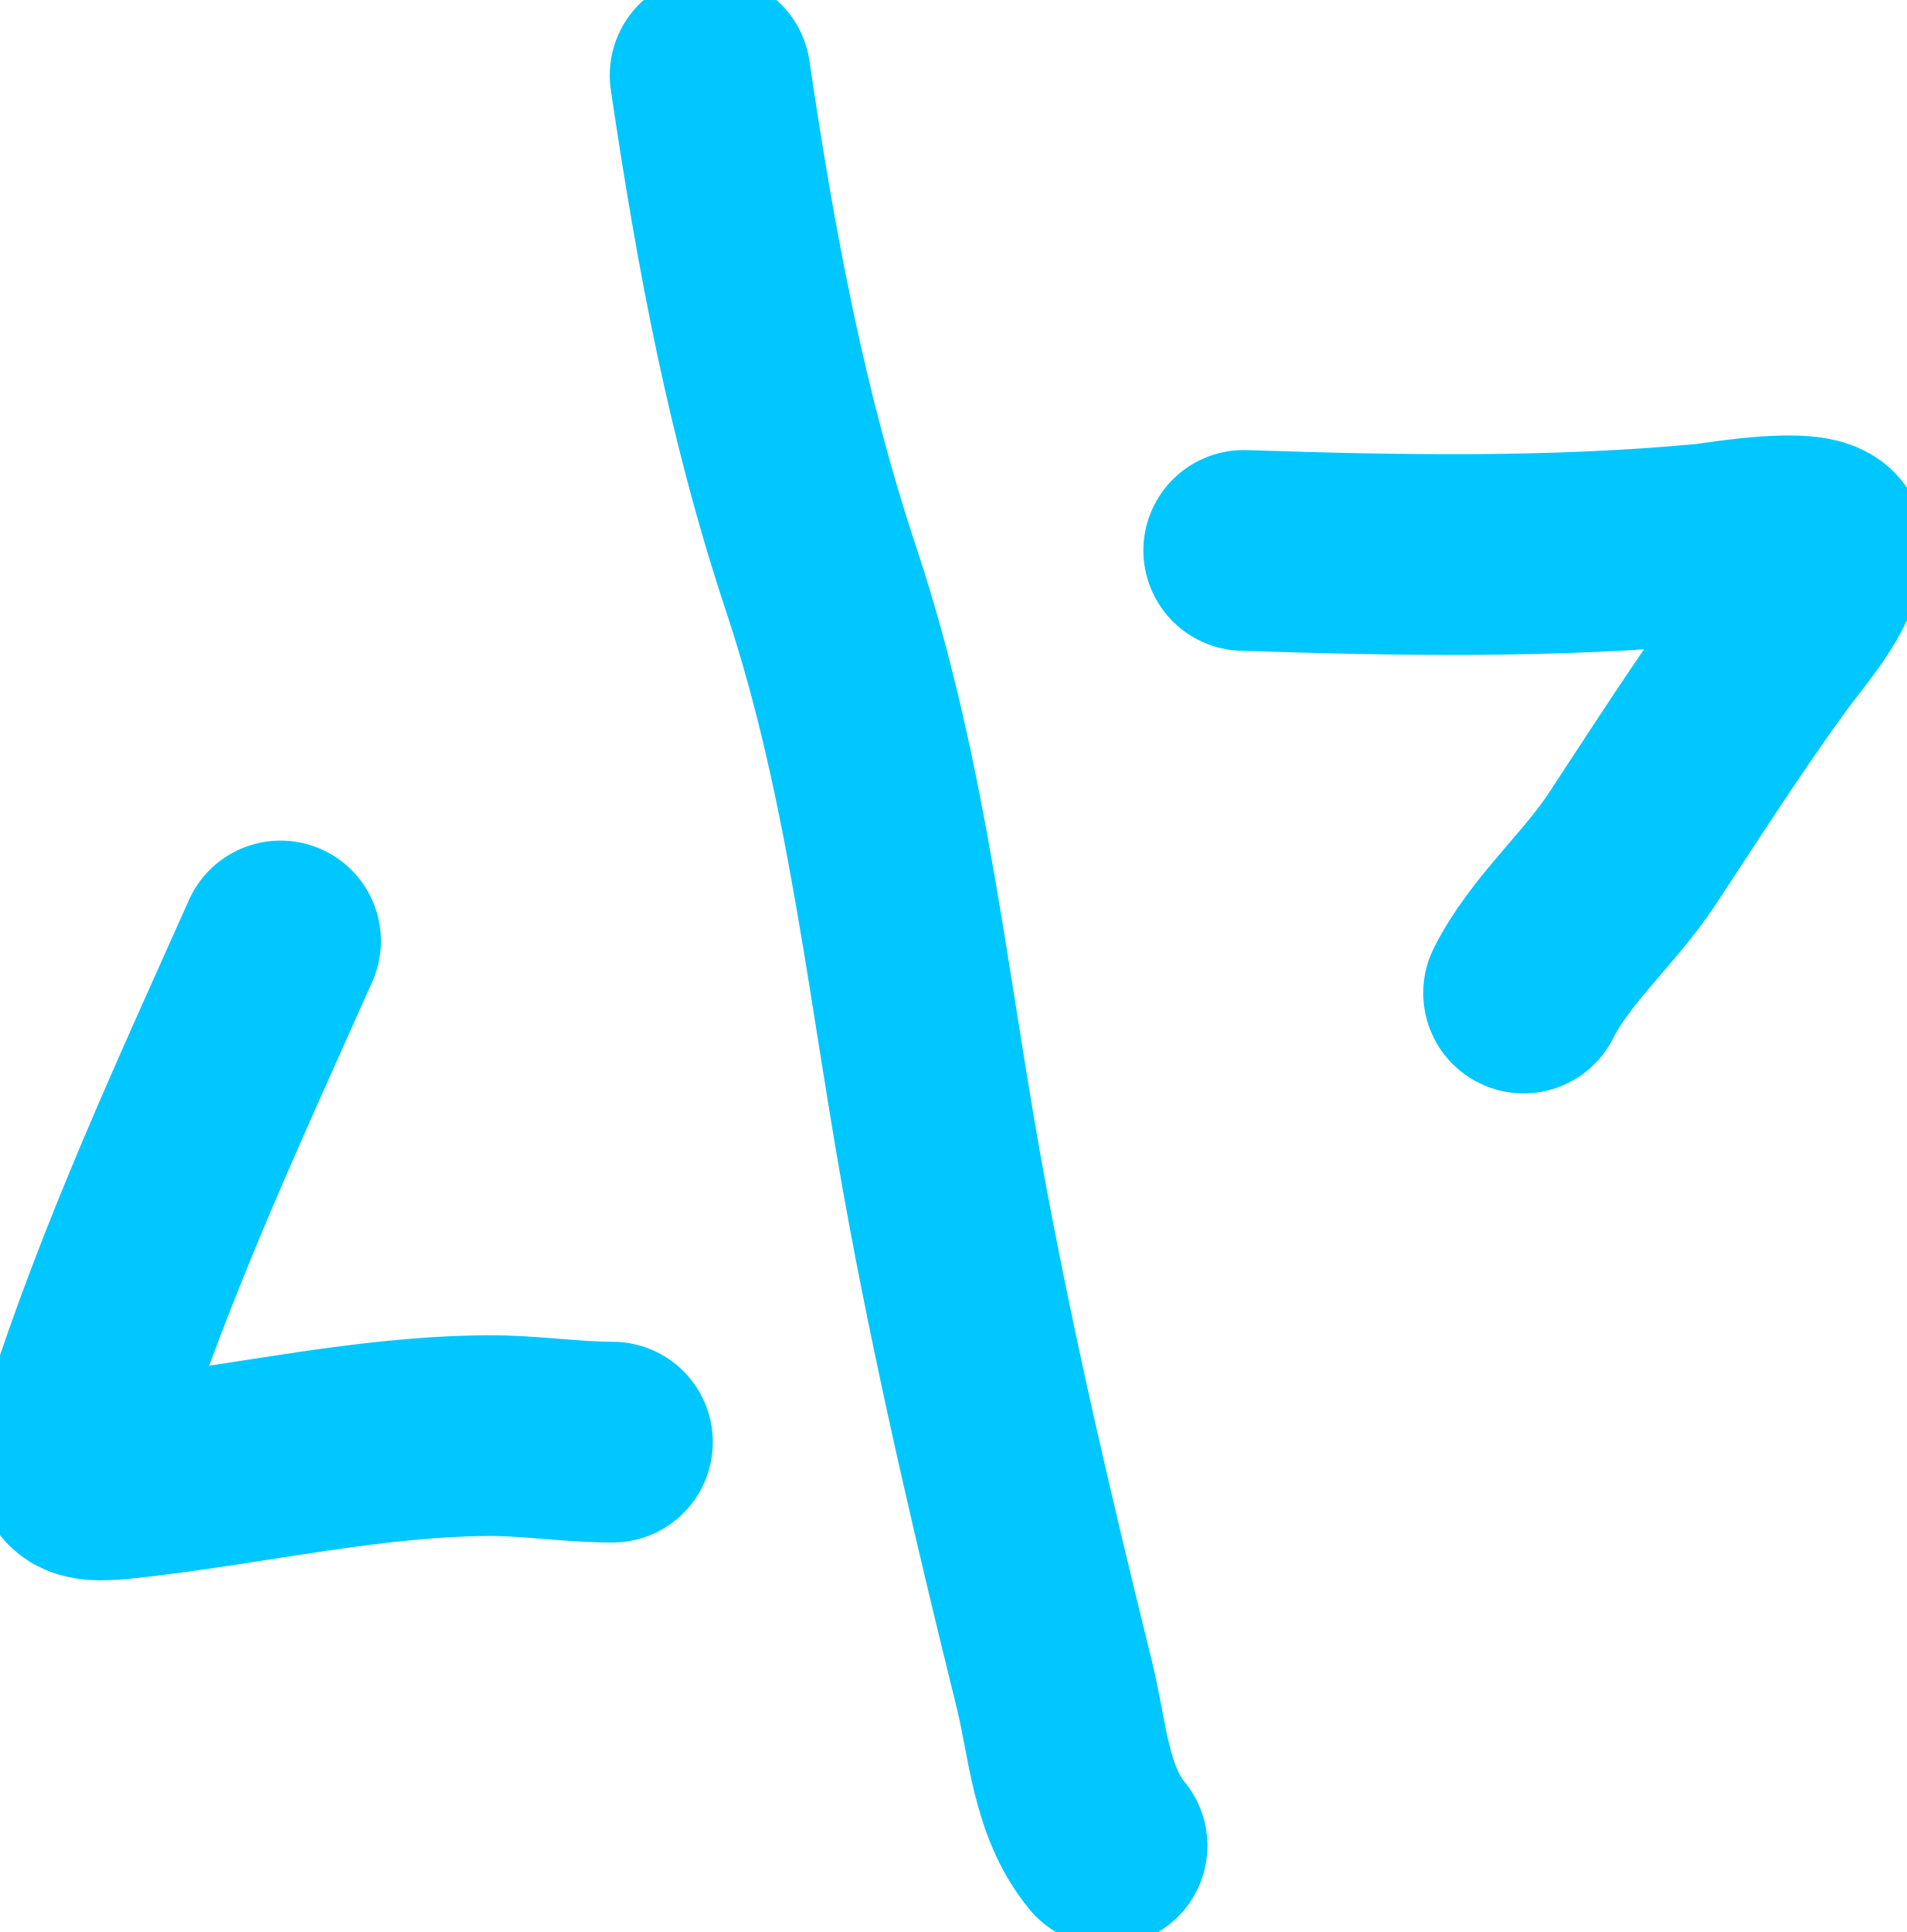
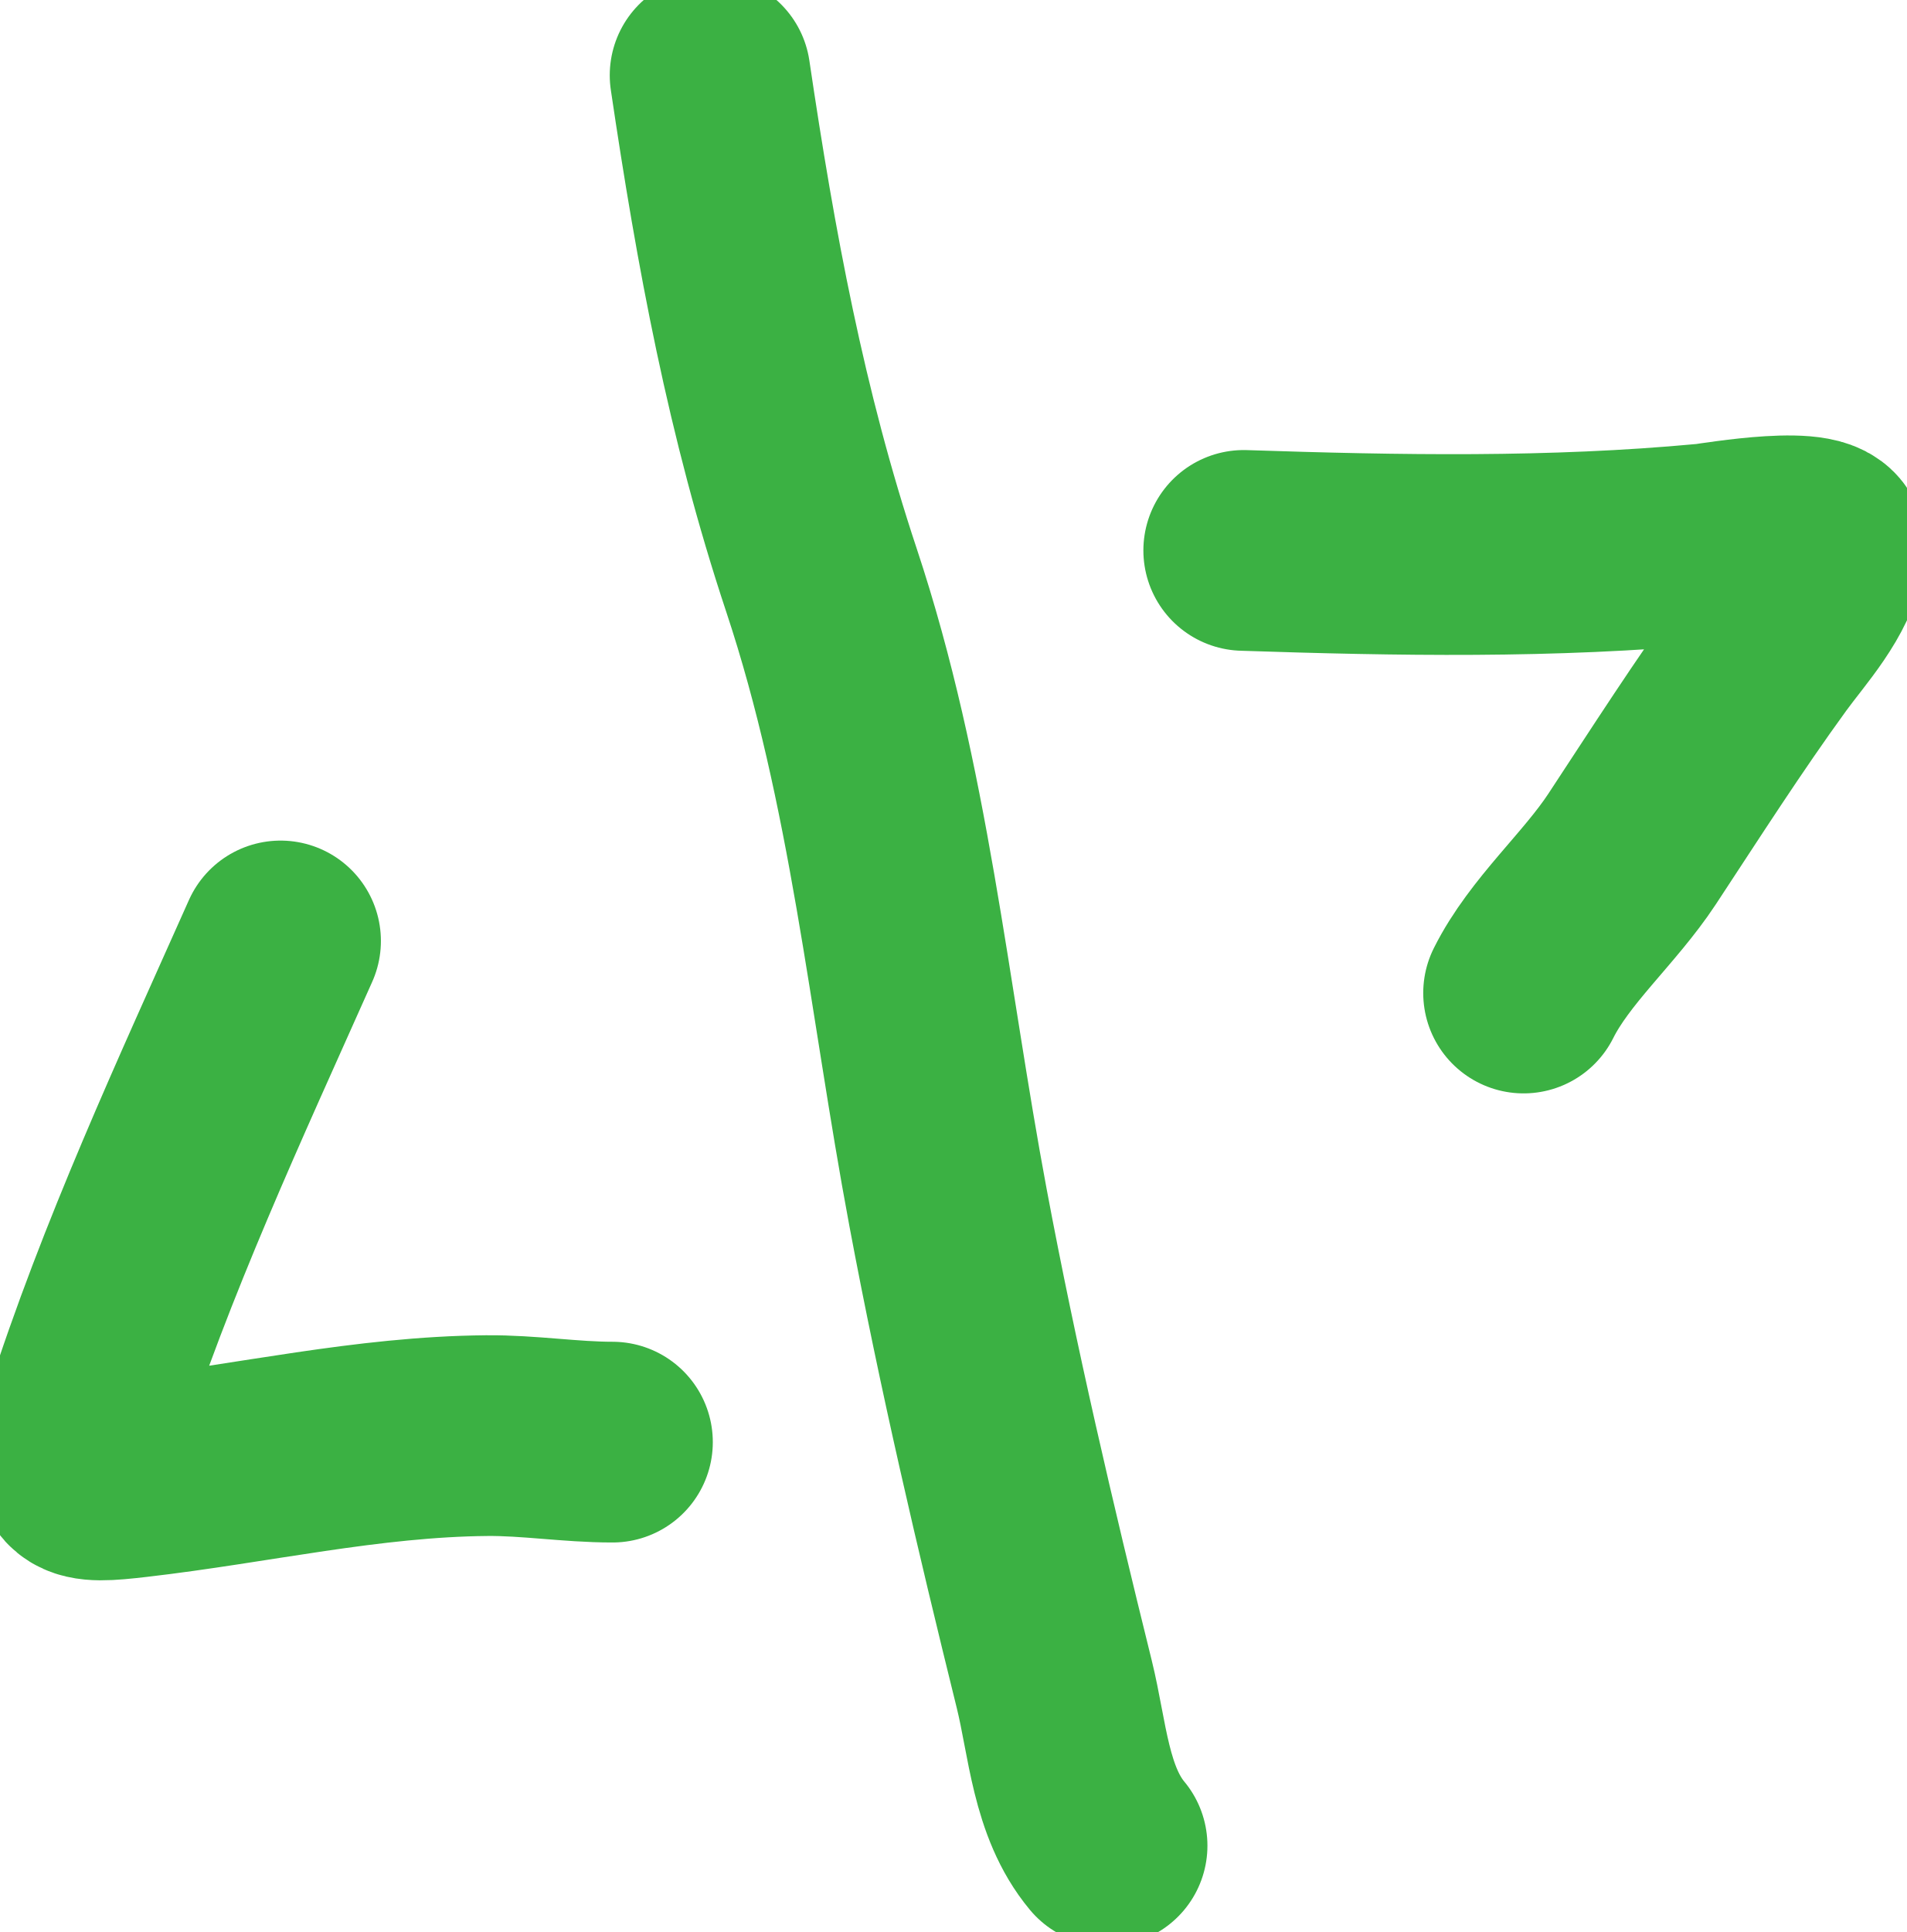
<svg xmlns="http://www.w3.org/2000/svg" width="76" height="77" viewBox="0 0 76 77" fill="none">
-   <path d="M11.183 37.502C8.373 43.803 5.417 50.154 3.314 56.741C2.559 59.108 3.133 59.135 5.39 58.874C10.082 58.333 14.653 57.258 19.398 57.217C21.084 57.202 22.737 57.476 24.413 57.476" stroke="#00c7ff" stroke-width="8" stroke-linecap="round" />
-   <path d="M28.305 3C29.328 9.907 30.542 16.493 32.743 23.119C35.461 31.298 36.208 39.697 37.788 48.123C38.986 54.514 40.465 60.823 42.025 67.132C42.558 69.29 42.666 71.804 44.129 73.56" stroke="#00c7ff" stroke-width="8" stroke-linecap="round" />
-   <path d="M49.576 21.937C55.72 22.141 61.864 22.251 67.994 21.678C68.471 21.633 72.914 20.846 72.75 21.908C72.519 23.415 71.202 24.81 70.358 25.972C68.494 28.538 66.797 31.194 65.054 33.841C63.765 35.8 61.767 37.505 60.731 39.577" stroke="#00c7ff" stroke-width="8" stroke-linecap="round" />
+   <path d="M11.183 37.502C8.373 43.803 5.417 50.154 3.314 56.741C2.559 59.108 3.133 59.135 5.39 58.874C10.082 58.333 14.653 57.258 19.398 57.217C21.084 57.202 22.737 57.476 24.413 57.476" stroke="#3BB143" stroke-width="8" stroke-linecap="round" />
+   <path d="M28.305 3C29.328 9.907 30.542 16.493 32.743 23.119C35.461 31.298 36.208 39.697 37.788 48.123C38.986 54.514 40.465 60.823 42.025 67.132C42.558 69.29 42.666 71.804 44.129 73.56" stroke="#3BB143" stroke-width="8" stroke-linecap="round" />
+   <path d="M49.576 21.937C55.72 22.141 61.864 22.251 67.994 21.678C68.471 21.633 72.914 20.846 72.75 21.908C72.519 23.415 71.202 24.81 70.358 25.972C68.494 28.538 66.797 31.194 65.054 33.841C63.765 35.8 61.767 37.505 60.731 39.577" stroke="#3BB143" stroke-width="8" stroke-linecap="round" />
</svg>
